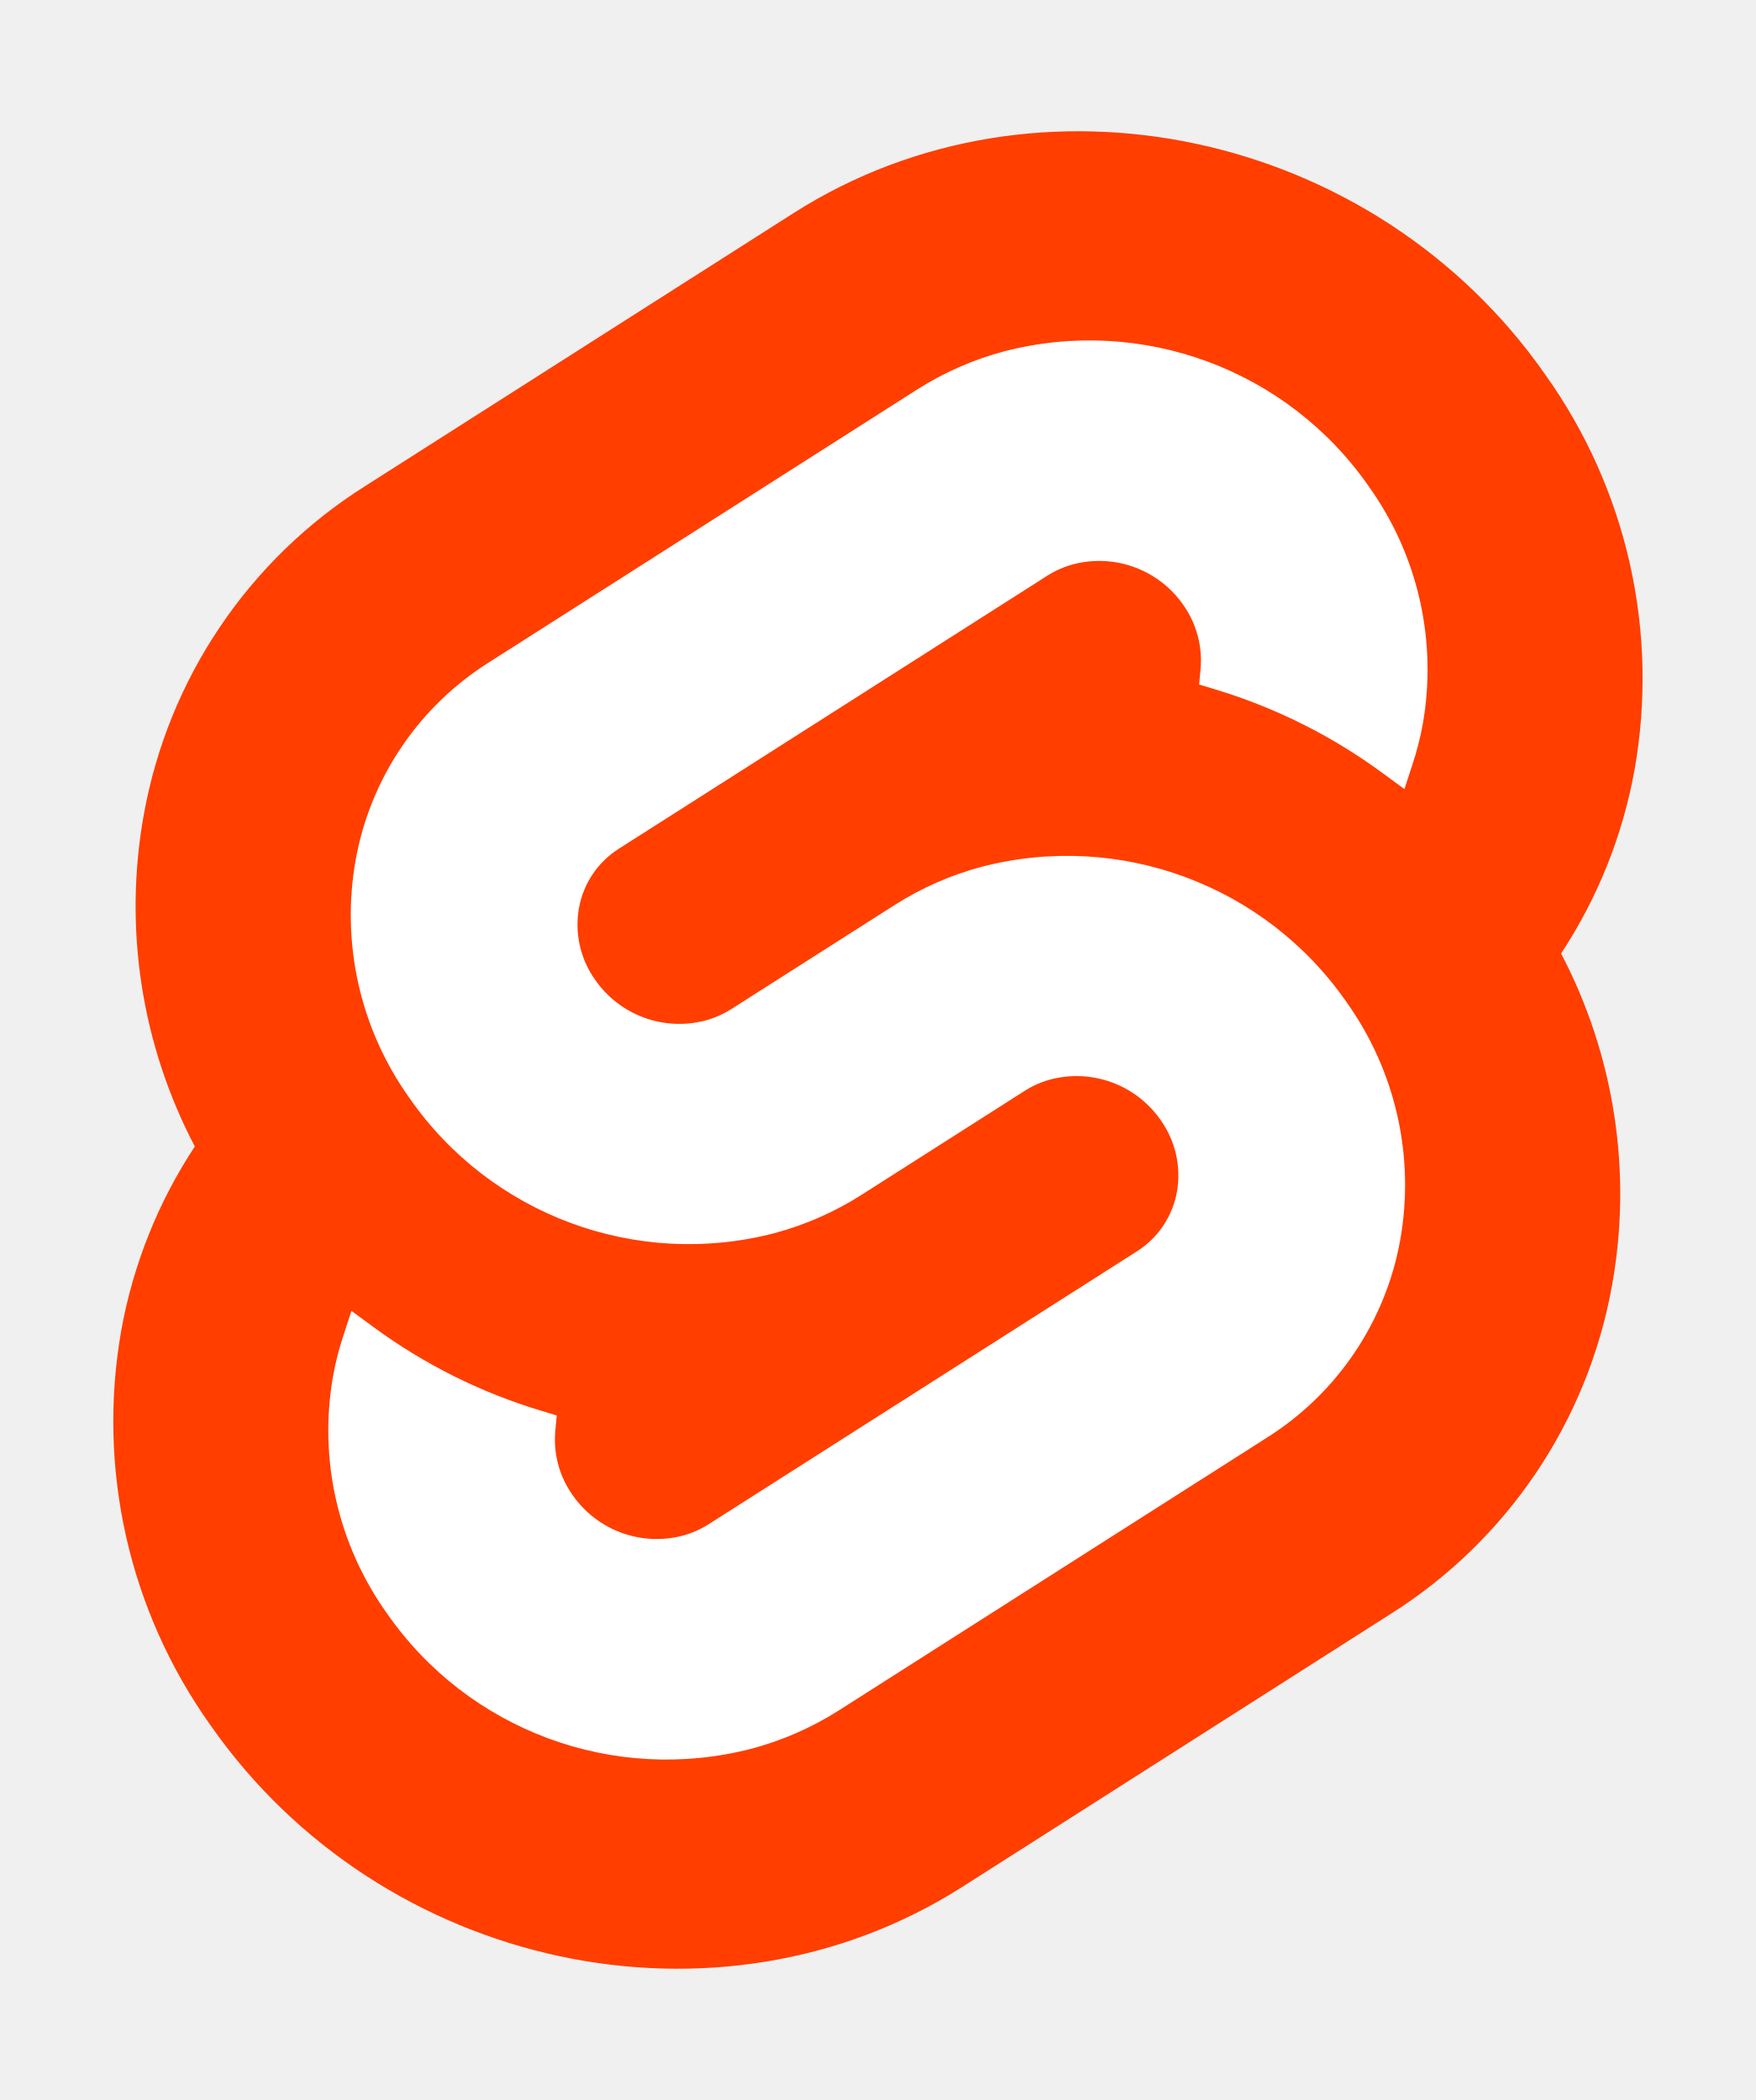
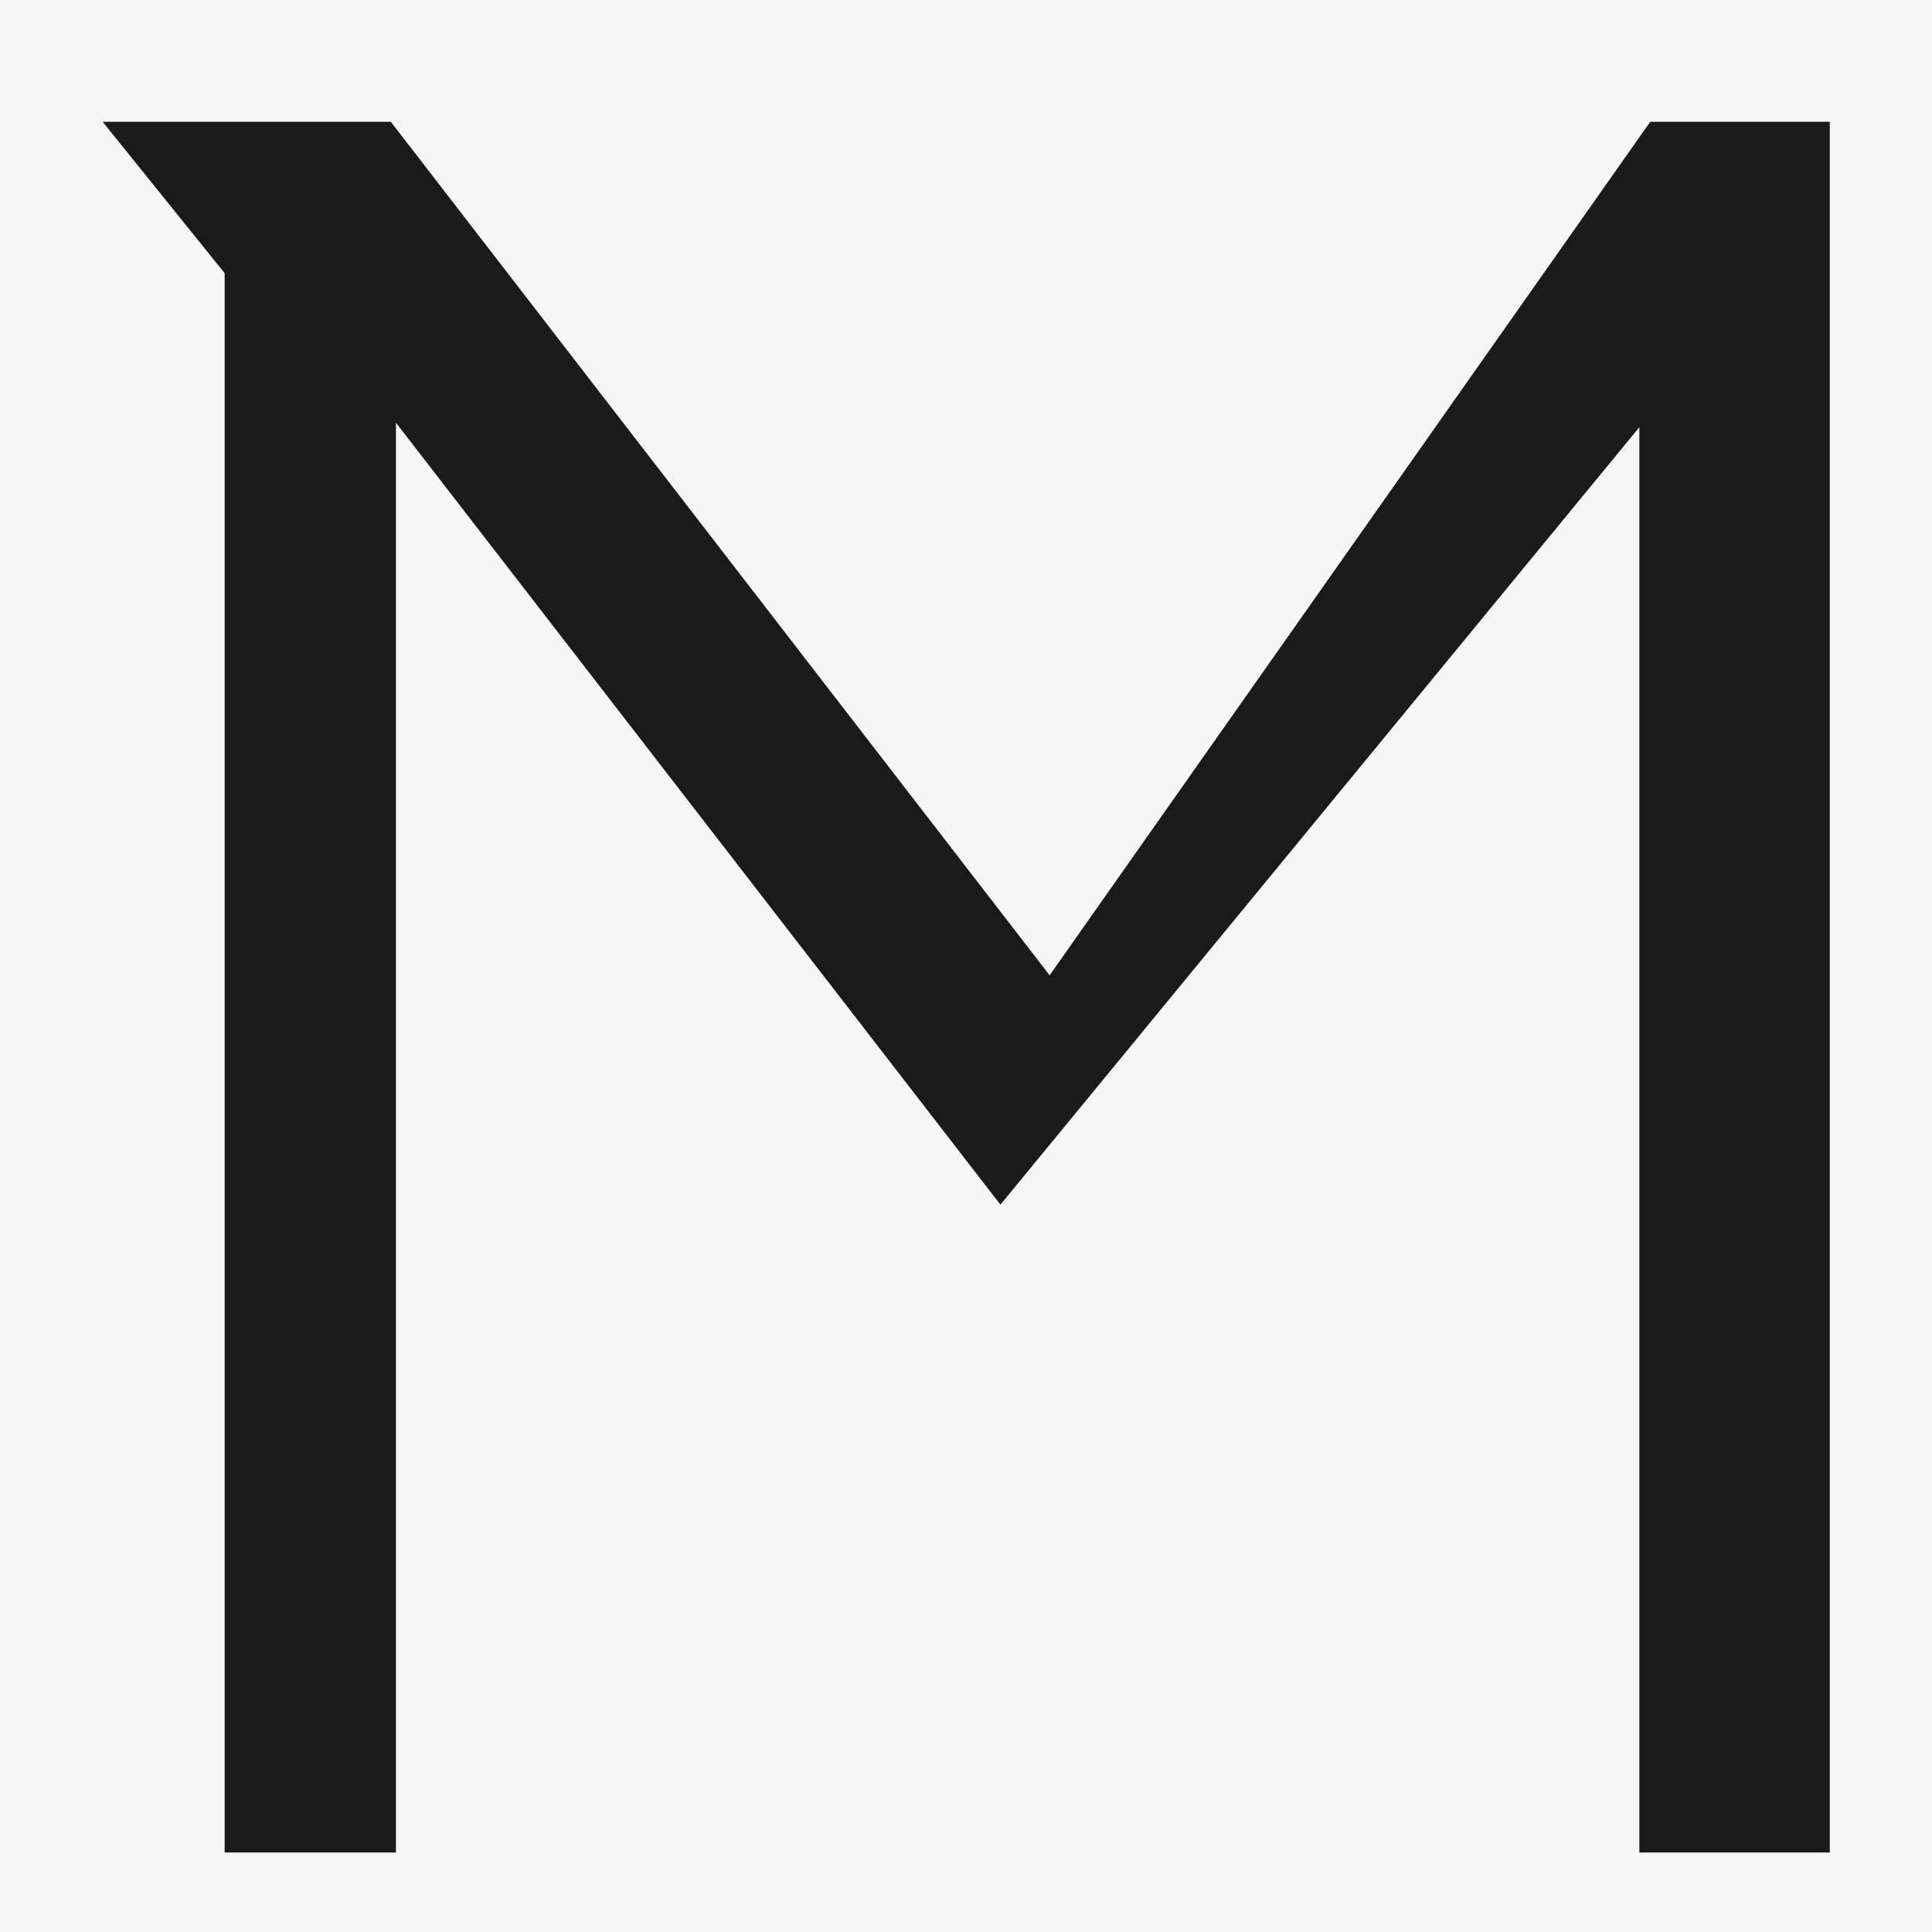
- <svg xmlns="http://www.w3.org/2000/svg" width="107" height="128" viewBox="0 0 107 128">
-   <path d="M94.157 22.819c-10.4-14.885-30.94-19.297-45.792-9.835L22.282 29.608A29.92 29.92 0 0 0 8.764 49.65a31.5 31.5 0 0 0 3.108 20.231 30 30 0 0 0-4.477 11.183 31.9 31.9 0 0 0 5.448 24.116c10.402 14.887 30.942 19.297 45.791 9.835l26.083-16.624A29.92 29.92 0 0 0 98.235 78.35a31.53 31.53 0 0 0-3.105-20.232 30 30 0 0 0 4.474-11.182 31.88 31.88 0 0 0-5.447-24.116" style="fill:#ff3e00" />
-   <path d="M45.817 106.582a20.72 20.72 0 0 1-22.237-8.243 19.17 19.17 0 0 1-3.277-14.503 18 18 0 0 1 .624-2.435l.49-1.498 1.337.981a33.6 33.6 0 0 0 10.203 5.098l.97.294-.09.968a5.85 5.85 0 0 0 1.052 3.878 6.24 6.24 0 0 0 6.695 2.485 5.8 5.8 0 0 0 1.603-.704L69.27 76.28a5.43 5.43 0 0 0 2.45-3.631 5.8 5.8 0 0 0-.987-4.371 6.24 6.24 0 0 0-6.698-2.487 5.7 5.7 0 0 0-1.6.704l-9.953 6.345a19 19 0 0 1-5.296 2.326 20.72 20.72 0 0 1-22.237-8.243 19.17 19.17 0 0 1-3.277-14.502 17.99 17.99 0 0 1 8.13-12.052l26.081-16.623a19 19 0 0 1 5.3-2.329 20.72 20.72 0 0 1 22.237 8.243 19.17 19.17 0 0 1 3.277 14.503 18 18 0 0 1-.624 2.435l-.49 1.498-1.337-.98a33.6 33.6 0 0 0-10.203-5.1l-.97-.294.09-.968a5.86 5.86 0 0 0-1.052-3.878 6.24 6.24 0 0 0-6.696-2.485 5.8 5.8 0 0 0-1.602.704L37.73 51.72a5.42 5.42 0 0 0-2.449 3.63 5.79 5.79 0 0 0 .986 4.372 6.24 6.24 0 0 0 6.698 2.486 5.8 5.8 0 0 0 1.602-.704l9.952-6.342a19 19 0 0 1 5.295-2.328 20.72 20.72 0 0 1 22.237 8.242 19.17 19.17 0 0 1 3.277 14.503 18 18 0 0 1-8.13 12.053l-26.081 16.622a19 19 0 0 1-5.3 2.328" style="fill:#fff" />
+ <svg xmlns="http://www.w3.org/2000/svg" viewBox="0 0 32 32">
+   <rect width="32" height="32" fill="#f6f6f6" />
+   <path transform="translate(1.7 1.35)" fill="#1a1a1a" d="M28.607 0.667H25.633L15.685 14.804L4.773 0.667H0L2.021 3.175V29.333H4.858V5.651L14.87 18.603L25.453 5.725V29.333H28.607V0.667Z" />
</svg>
